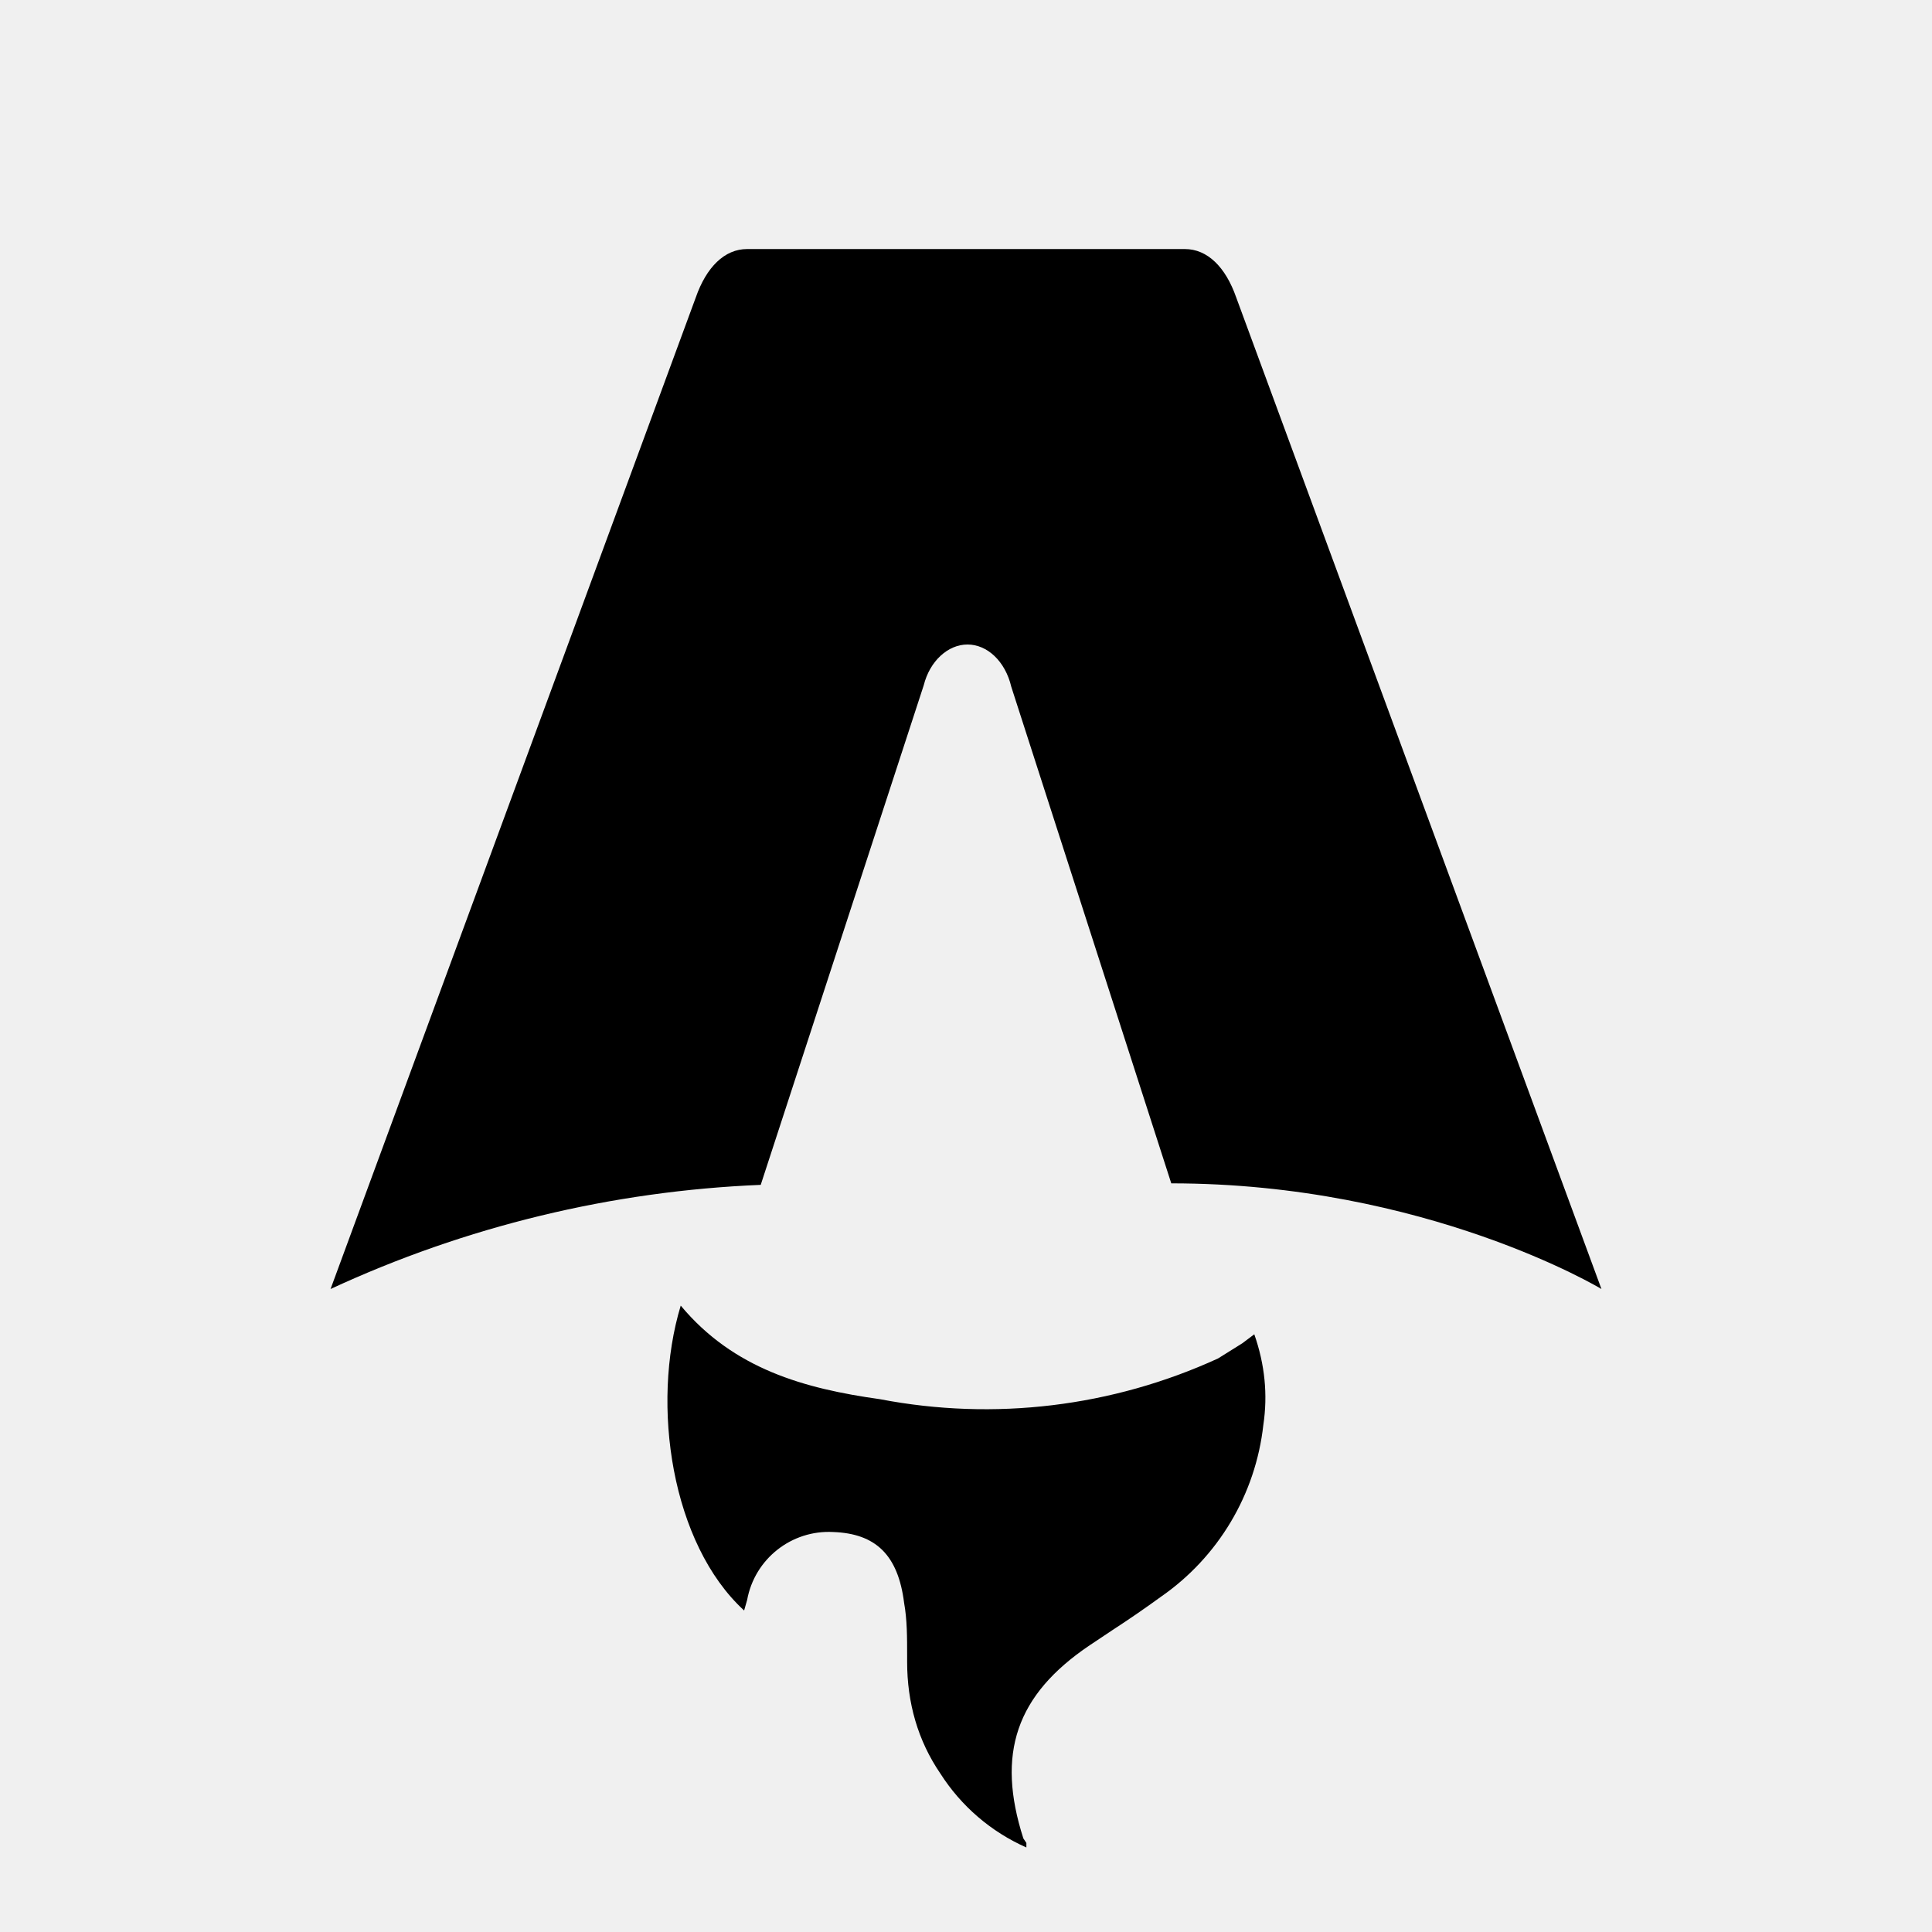
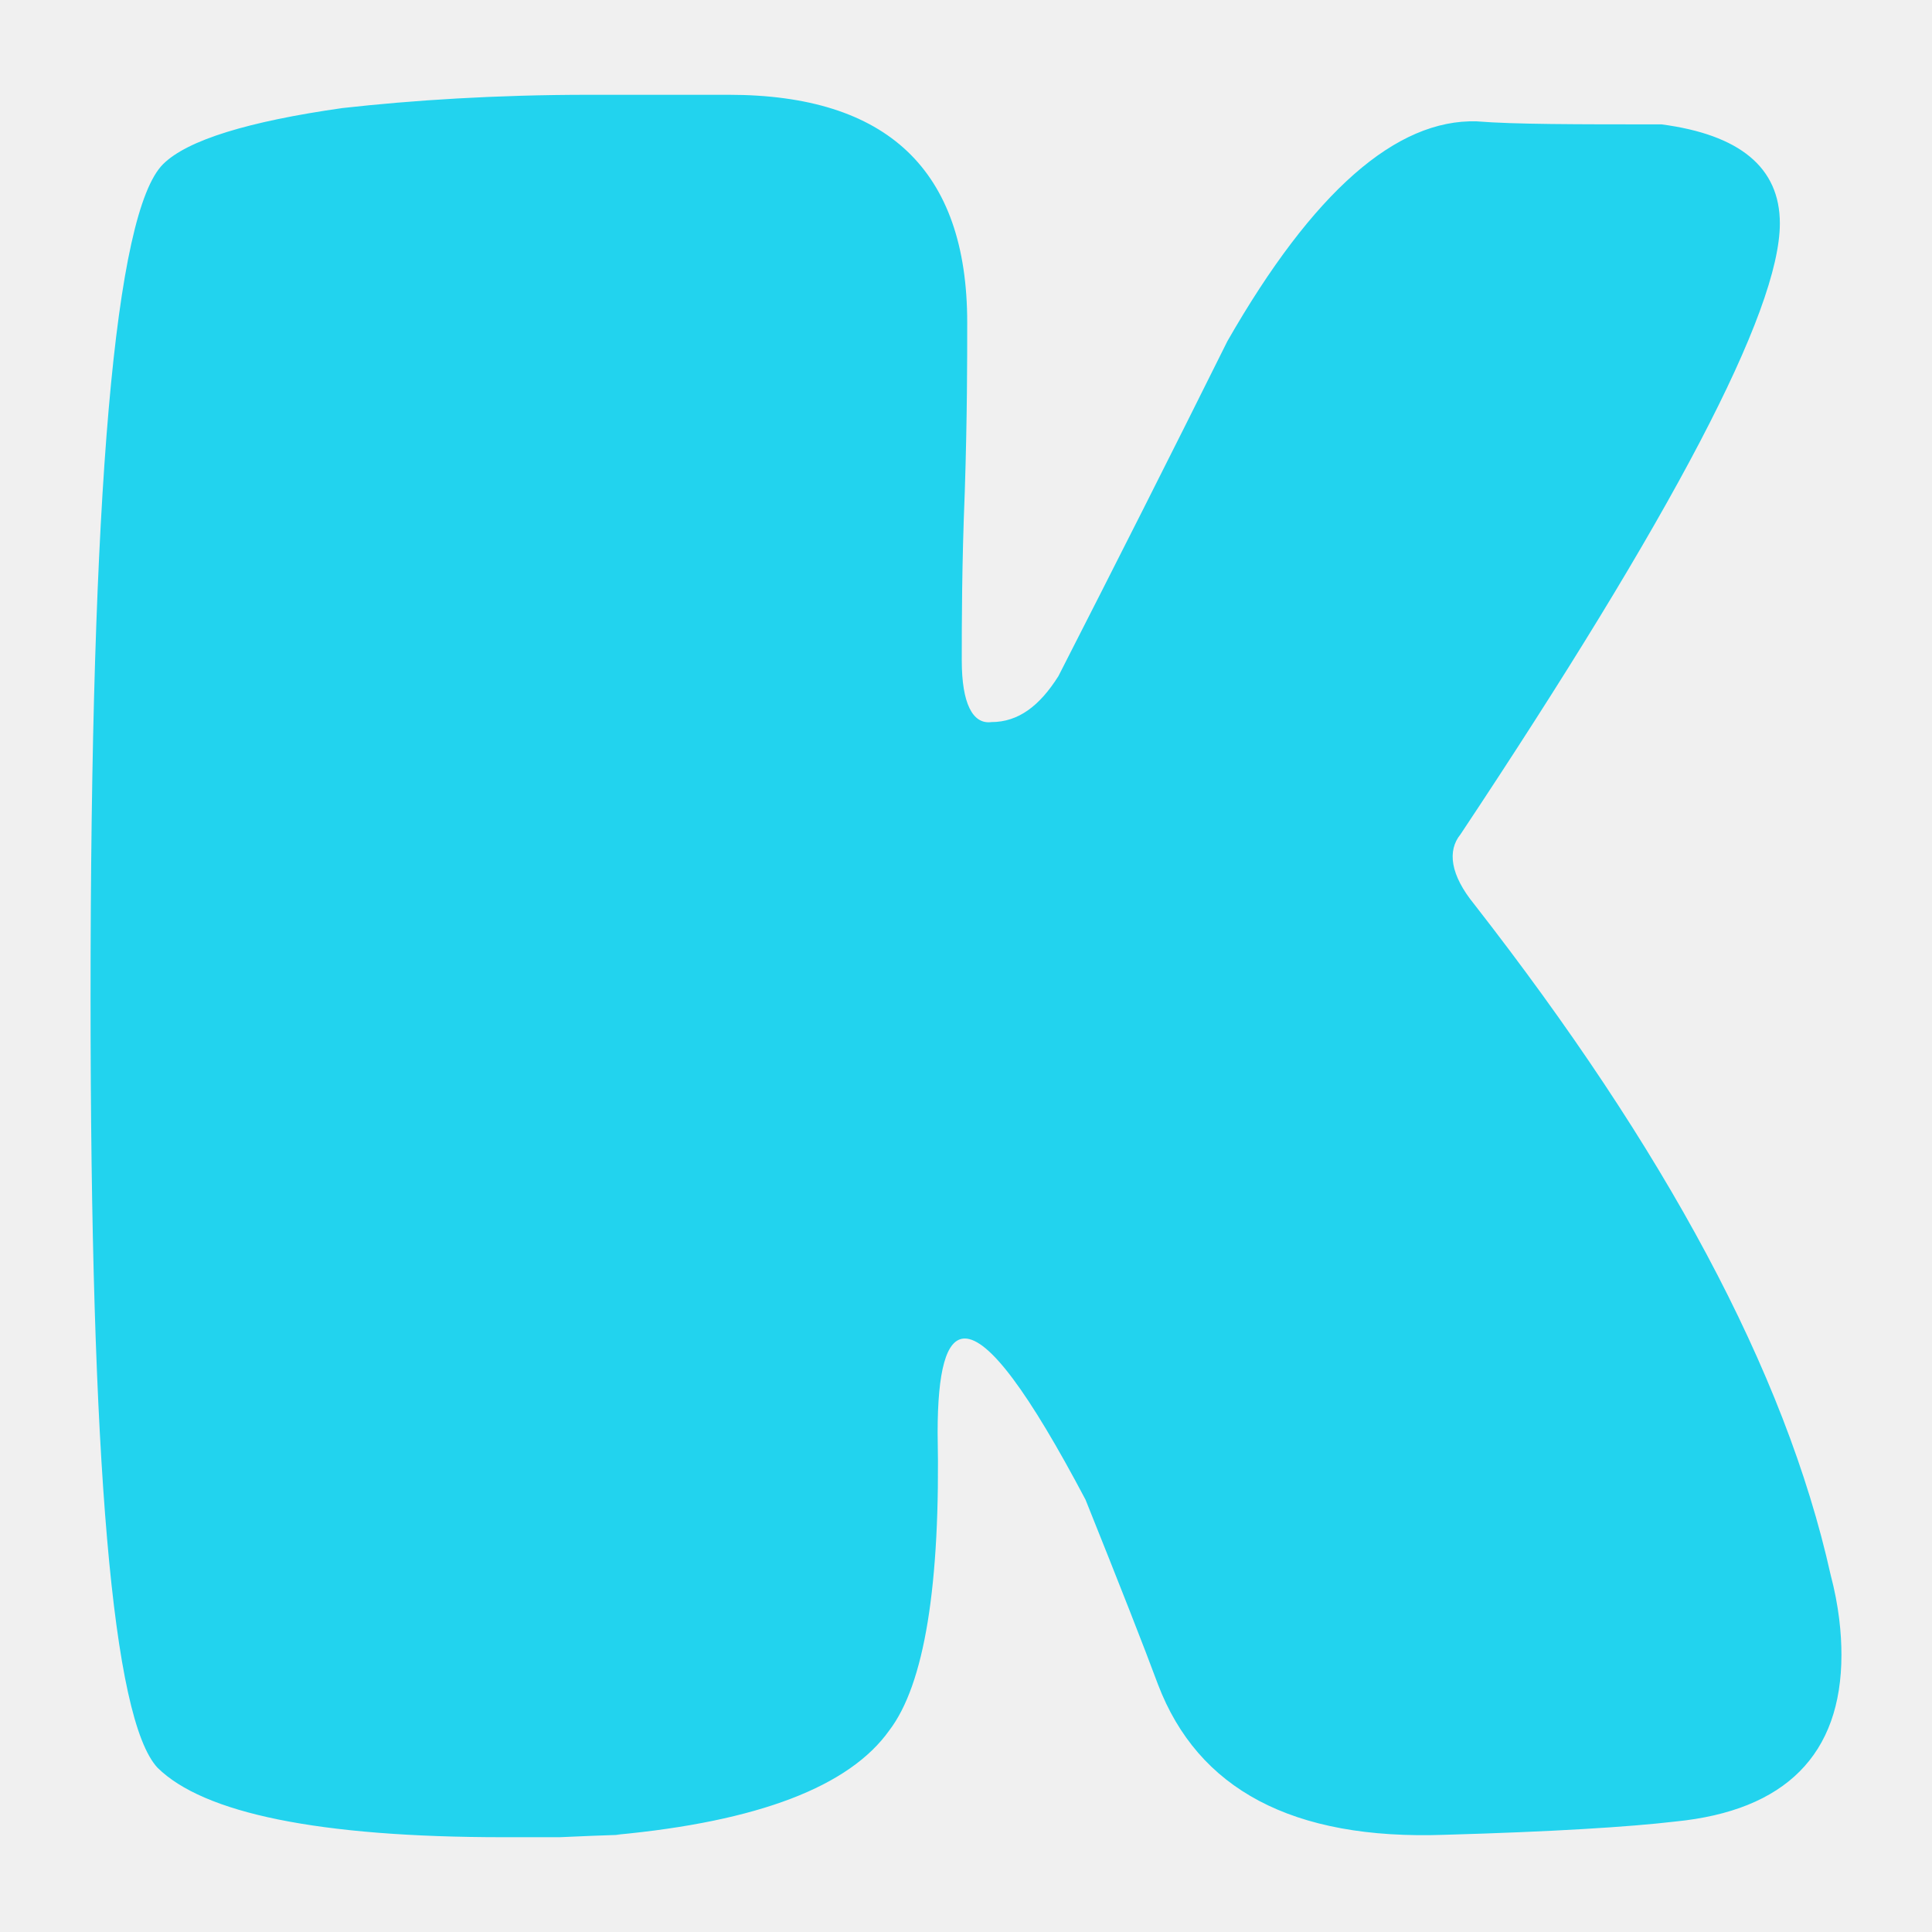
- <svg xmlns="http://www.w3.org/2000/svg" fill="none" viewBox="0 0 128 128">
-   <path d="M50.4 78.5a75.1 75.1 0 0 0-28.5 6.9l24.2-65.7c.7-2 1.9-3.2 3.4-3.2h29c1.5 0 2.7 1.2 3.4 3.2l24.2 65.7s-11.6-7-28.5-7L67 45.5c-.4-1.7-1.6-2.8-2.9-2.8-1.3 0-2.5 1.1-2.9 2.7L50.4 78.5Zm-1.1 28.2Zm-4.2-20.2c-2 6.6-.6 15.8 4.2 20.2a17.5 17.5 0 0 1 .2-.7 5.5 5.5 0 0 1 5.7-4.5c2.8.1 4.3 1.5 4.7 4.7.2 1.1.2 2.3.2 3.5v.4c0 2.7.7 5.2 2.2 7.4a13 13 0 0 0 5.7 4.9v-.3l-.2-.3c-1.8-5.6-.5-9.5 4.4-12.8l1.5-1a73 73 0 0 0 3.2-2.2 16 16 0 0 0 6.8-11.4c.3-2 .1-4-.6-6l-.8.6-1.6 1a37 37 0 0 1-22.4 2.7c-5-.7-9.7-2-13.2-6.2Z" />
-   <style>
-         path { fill: #000; }
-         @media (prefers-color-scheme: dark) {
-             path { fill: #FFF; }
-         }
-     </style>
+ <svg xmlns="http://www.w3.org/2000/svg" viewBox="0 0 32 32">
+   <path fill="#22d3ee" d="M9.76 1.57C8.21 1.57 6.83 1.66 5.67 1.79C4.12 2.01 3.10 2.32 2.70 2.72C1.90 3.52 1.50 8.14 1.50 16.53C1.50 24.22 1.86 28.48 2.61 29.28C3.37 30.03 5.27 30.43 8.34 30.43L9.27 30.43C10.12 30.39 10.43 30.39 10.20 30.39C12.56 30.17 14.07 29.59 14.73 28.66C15.31 27.90 15.58 26.26 15.53 23.73C15.53 22.71 15.67 22.17 15.98 22.17C16.38 22.17 17.04 23.06 17.98 24.84C18.55 26.26 18.95 27.28 19.18 27.90C19.84 29.63 21.40 30.48 23.93 30.39C25.70 30.34 26.99 30.26 27.75 30.17C29.57 29.99 30.50 29.06 30.50 27.41C30.50 27.06 30.46 26.61 30.32 26.08C29.57 22.71 27.57 19.02 24.42 14.98C24.02 14.49 23.97 14.09 24.19 13.82C27.70 8.54 29.48 5.16 29.48 3.70C29.48 2.77 28.81 2.23 27.52 2.06C26.10 2.06 25.08 2.06 24.46 2.01C23.13 1.97 21.75 3.17 20.33 5.65C19.40 7.52 18.46 9.38 17.53 11.20C17.22 11.69 16.87 11.96 16.42 11.96C16.11 12.00 15.93 11.65 15.93 10.94C15.93 10.32 15.93 9.38 15.98 8.14C16.02 6.90 16.02 5.96 16.02 5.34C16.02 2.81 14.69 1.57 12.07 1.57L9.76 1.57Z" />
</svg>
